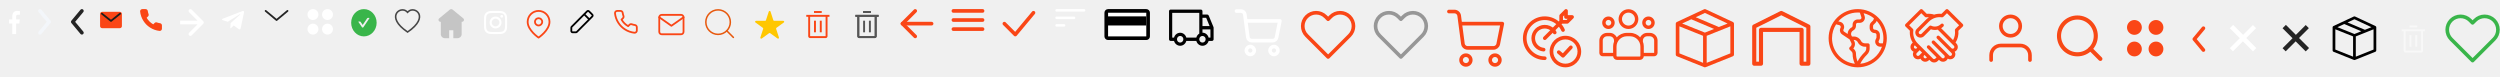
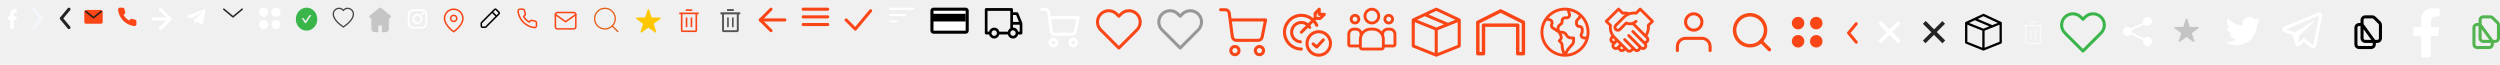
- <svg xmlns="http://www.w3.org/2000/svg" width="1374" height="42" viewBox="0 0 1374 42" fill="none">
+ <svg xmlns="http://www.w3.org/2000/svg" width="1631" height="42" viewBox="0 0 1631 42" fill="none">
  <path d="M8.86 18.725V12.93H10.619L10.881 10.661H8.86V9.216C8.86 8.561 9.024 8.113 9.869 8.113H10.941V6.09C10.42 6.028 9.896 5.998 9.371 6C7.816 6 6.748 7.055 6.748 8.992V10.657H5V12.926H6.752V18.725H8.86Z" fill="white" />
  <path d="M22 18L27 12L22 6" stroke="#F3F6FA" stroke-width="2" stroke-linecap="round" stroke-linejoin="round" />
  <path d="M45 18L40 12L45 6" stroke="#242424" stroke-width="2" stroke-linecap="round" stroke-linejoin="round" />
  <path fill-rule="evenodd" clip-rule="evenodd" d="M56.2 6.5H65.8C66.46 6.5 67 7.006 67 7.625V14.375C67 14.994 66.46 15.5 65.8 15.5H56.2C55.54 15.5 55 14.994 55 14.375V7.625C55 7.006 55.54 6.5 56.2 6.5Z" fill="#FA4616" />
  <path d="M66 7.5L61 11.5L56 7.5" stroke="#1D1D1B" stroke-linecap="round" stroke-linejoin="round" />
  <path fill-rule="evenodd" clip-rule="evenodd" d="M89 13.984V15.791C89.001 16.13 88.859 16.454 88.609 16.683C88.358 16.912 88.023 17.026 87.684 16.995C85.828 16.794 84.044 16.161 82.477 15.146C81.019 14.222 79.784 12.988 78.857 11.534C77.838 9.963 77.203 8.174 77.005 6.313C76.974 5.976 77.087 5.642 77.316 5.392C77.544 5.143 77.867 5 78.206 5H80.016C80.621 4.994 81.138 5.437 81.222 6.036C81.299 6.614 81.44 7.182 81.645 7.728C81.811 8.168 81.704 8.664 81.373 8.998L80.607 9.763C81.466 11.271 82.716 12.519 84.227 13.376L84.993 12.611C85.328 12.281 85.825 12.175 86.266 12.34C86.814 12.544 87.383 12.686 87.962 12.762C88.569 12.847 89.015 13.373 89 13.984Z" fill="#FA4616" />
  <path d="M111.707 13.071C112.098 12.681 112.098 12.047 111.707 11.657L105.343 5.293C104.953 4.902 104.319 4.902 103.929 5.293C103.538 5.683 103.538 6.317 103.929 6.707L109.586 12.364L103.929 18.021C103.538 18.411 103.538 19.044 103.929 19.435C104.319 19.826 104.953 19.826 105.343 19.435L111.707 13.071ZM99 13.364H111V11.364H99V13.364Z" fill="white" />
  <path d="M133.312 6.067L122.566 10.21C121.833 10.505 121.837 10.914 122.432 11.097L125.191 11.957L131.574 7.93C131.876 7.746 132.151 7.845 131.925 8.046L126.753 12.714H126.752L126.753 12.714L126.563 15.558C126.842 15.558 126.965 15.43 127.121 15.279L128.461 13.976L131.248 16.035C131.762 16.318 132.131 16.172 132.259 15.559L134.089 6.936C134.276 6.185 133.802 5.845 133.312 6.067Z" fill="white" />
  <path d="M158 6L152 11L146 6" stroke="#242424" stroke-linecap="round" stroke-linejoin="round" />
  <path d="M172 11C173.657 11 175 9.657 175 8C175 6.343 173.657 5 172 5C170.343 5 169 6.343 169 8C169 9.657 170.343 11 172 11Z" fill="white" />
  <path d="M180 11C181.657 11 183 9.657 183 8C183 6.343 181.657 5 180 5C178.343 5 177 6.343 177 8C177 9.657 178.343 11 180 11Z" fill="white" />
  <path d="M180 19C181.657 19 183 17.657 183 16C183 14.343 181.657 13 180 13C178.343 13 177 14.343 177 16C177 17.657 178.343 19 180 19Z" fill="white" />
  <path d="M172 19C173.657 19 175 17.657 175 16C175 14.343 173.657 13 172 13C170.343 13 169 14.343 169 16C169 17.657 170.343 19 172 19Z" fill="white" />
  <path d="M200 5C196.134 5 193 8.358 193 12.5C193 16.642 196.134 20 200 20C203.866 20 207 16.642 207 12.5C207 8.358 203.866 5 200 5ZM203.023 10.051L199.733 14.939C199.687 15.008 199.626 15.064 199.556 15.103C199.486 15.141 199.408 15.162 199.329 15.162C199.25 15.162 199.172 15.141 199.102 15.103C199.032 15.064 198.971 15.008 198.925 14.939L196.977 12.046C196.917 11.958 196.977 11.834 197.078 11.834H197.811C197.97 11.834 198.122 11.916 198.216 12.056L199.328 13.71L201.784 10.061C201.878 9.922 202.028 9.838 202.189 9.838H202.922C203.023 9.838 203.083 9.962 203.023 10.051Z" fill="#39B54A" />
  <path d="M224 7.405L223.373 6.76C221.9 5.246 219.2 5.768 218.225 7.671C217.767 8.567 217.664 9.859 218.5 11.508C219.305 13.096 220.979 14.999 224 17.071C227.02 14.999 228.694 13.096 229.5 11.508C230.336 9.858 230.233 8.567 229.775 7.671C228.8 5.768 226.1 5.245 224.627 6.759L224 7.405ZM224 18.125C210.584 9.26 219.869 2.34 223.846 6C223.898 6.048 223.95 6.098 224 6.15C224.049 6.098 224.101 6.049 224.154 6.001C228.13 2.338 237.416 9.259 224 18.125Z" fill="#464646" />
  <path d="M247.25 5.266C247.681 4.911 248.319 4.911 248.75 5.266L254.602 10.092C255.404 10.753 254.913 12.006 253.853 12.006H242.147C241.087 12.006 240.596 10.753 241.398 10.092L247.25 5.266Z" fill="#C5C5C5" />
  <path fill-rule="evenodd" clip-rule="evenodd" d="M244.565 10.099C243.301 10.099 242.275 11.075 242.275 12.279V18.82C242.275 20.024 243.301 21 244.565 21H246.855V16.64H249.145V21H251.435C252.699 21 253.725 20.024 253.725 18.82V12.279C253.725 11.075 252.699 10.099 251.435 10.099H244.565Z" fill="#C5C5C5" />
  <path d="M272.362 9.098C270.555 9.098 269.097 10.557 269.097 12.364C269.097 14.171 270.555 15.629 272.362 15.629C274.169 15.629 275.627 14.171 275.627 12.364C275.627 10.557 274.169 9.098 272.362 9.098ZM272.362 14.486C271.193 14.486 270.24 13.532 270.24 12.364C270.24 11.195 271.193 10.242 272.362 10.242C273.53 10.242 274.484 11.195 274.484 12.364C274.484 13.532 273.53 14.486 272.362 14.486ZM275.761 8.204C275.339 8.204 274.998 8.544 274.998 8.966C274.998 9.388 275.339 9.729 275.761 9.729C276.183 9.729 276.523 9.39 276.523 8.966C276.523 8.866 276.504 8.767 276.465 8.674C276.427 8.582 276.371 8.498 276.3 8.427C276.229 8.356 276.145 8.3 276.053 8.262C275.96 8.223 275.861 8.204 275.761 8.204ZM278.727 12.364C278.727 11.485 278.735 10.614 278.685 9.737C278.636 8.718 278.403 7.814 277.658 7.069C276.912 6.322 276.009 6.091 274.99 6.042C274.111 5.993 273.241 6 272.364 6C271.485 6 270.614 5.993 269.737 6.042C268.718 6.091 267.814 6.324 267.069 7.069C266.322 7.815 266.091 8.718 266.042 9.737C265.993 10.616 266 11.486 266 12.364C266 13.241 265.993 14.113 266.042 14.99C266.091 16.009 266.324 16.914 267.069 17.659C267.815 18.405 268.718 18.636 269.737 18.685C270.616 18.735 271.486 18.727 272.364 18.727C273.242 18.727 274.113 18.735 274.99 18.685C276.009 18.636 276.913 18.404 277.658 17.659C278.405 16.912 278.636 16.009 278.685 14.99C278.736 14.113 278.727 13.242 278.727 12.364ZM277.326 16.118C277.209 16.407 277.069 16.624 276.845 16.847C276.62 17.071 276.405 17.211 276.116 17.328C275.278 17.66 273.29 17.585 272.362 17.585C271.434 17.585 269.444 17.66 268.606 17.329C268.317 17.213 268.1 17.073 267.877 16.848C267.653 16.624 267.513 16.409 267.397 16.119C267.065 15.28 267.14 13.292 267.14 12.364C267.14 11.435 267.065 9.446 267.397 8.608C267.513 8.318 267.653 8.102 267.877 7.879C268.102 7.656 268.317 7.514 268.606 7.398C269.444 7.067 271.434 7.142 272.362 7.142C273.29 7.142 275.28 7.067 276.117 7.398C276.407 7.514 276.624 7.655 276.846 7.879C277.071 8.103 277.211 8.318 277.327 8.608C277.658 9.446 277.584 11.435 277.584 12.364C277.584 13.292 277.658 15.28 277.326 16.118Z" fill="white" />
  <path d="M302 12C302 16.667 296 20.667 296 20.667C296 20.667 290 16.667 290 12C290 10.409 290.632 8.883 291.757 7.757C292.883 6.632 294.409 6 296 6C297.591 6 299.117 6.632 300.243 7.757C301.368 8.883 302 10.409 302 12Z" stroke="#FA4616" stroke-linecap="round" stroke-linejoin="round" />
  <path d="M296 14C297.105 14 298 13.105 298 12C298 10.895 297.105 10 296 10C294.895 10 294 10.895 294 12C294 13.105 294.895 14 296 14Z" stroke="#FA4616" stroke-linecap="round" stroke-linejoin="round" />
  <path d="M321.07 7.832L323.898 10.665L321.07 7.832ZM321.07 7.832L322.691 6.207C322.824 6.075 323.003 6 323.191 6C323.378 6 323.558 6.075 323.691 6.207L325.519 8.039C325.652 8.172 325.726 8.352 325.726 8.54C325.726 8.728 325.652 8.908 325.519 9.041L323.898 10.665L321.07 7.832ZM321.07 7.832L314.207 14.707C314.075 14.84 314 15.02 314 15.208V17.04C314 17.228 314.074 17.408 314.207 17.541C314.34 17.674 314.519 17.748 314.707 17.748H316.535C316.723 17.748 316.903 17.674 317.035 17.541L323.898 10.665L321.07 7.832Z" stroke="black" stroke-linecap="round" stroke-linejoin="round" />
  <path fill-rule="evenodd" clip-rule="evenodd" d="M350 14.984V16.791C350.001 17.13 349.859 17.454 349.609 17.683C349.358 17.912 349.023 18.026 348.684 17.995C346.828 17.794 345.044 17.161 343.477 16.146C342.02 15.222 340.784 13.988 339.857 12.534C338.838 10.963 338.203 9.174 338.005 7.313C337.974 6.976 338.087 6.642 338.315 6.392C338.544 6.143 338.867 6 339.206 6H341.016C341.621 5.994 342.138 6.437 342.222 7.036C342.299 7.614 342.44 8.182 342.645 8.728C342.81 9.168 342.704 9.664 342.373 9.998L341.607 10.763C342.466 12.271 343.717 13.519 345.227 14.376L345.993 13.611C346.328 13.281 346.825 13.175 347.266 13.34C347.814 13.544 348.383 13.686 348.962 13.762C349.569 13.847 350.015 14.373 350 14.984Z" stroke="#FA4616" stroke-linecap="round" stroke-linejoin="round" />
  <path fill-rule="evenodd" clip-rule="evenodd" d="M363.666 8.167H374.333C375.066 8.167 375.666 8.767 375.666 9.5V17.5C375.666 18.233 375.066 18.833 374.333 18.833H363.666C362.933 18.833 362.333 18.233 362.333 17.5V9.5C362.333 8.767 362.933 8.167 363.666 8.167Z" stroke="#FA4616" stroke-linecap="round" stroke-linejoin="round" />
  <path d="M375.666 9.5L369 14.167L362.333 9.5" stroke="#FA4616" stroke-linecap="round" stroke-linejoin="round" />
  <path fill-rule="evenodd" clip-rule="evenodd" d="M387.5 12.158C387.5 8.205 390.705 5 394.658 5C398.611 5 401.816 8.205 401.816 12.158C401.816 16.111 398.611 19.316 394.658 19.316C390.705 19.316 387.5 16.111 387.5 12.158ZM394.658 5.842C391.17 5.842 388.342 8.67 388.342 12.158C388.342 15.646 391.17 18.474 394.658 18.474C398.146 18.474 400.974 15.646 400.974 12.158C400.974 8.67 398.146 5.842 394.658 5.842Z" fill="#E7590E" />
  <path fill-rule="evenodd" clip-rule="evenodd" d="M399.118 16.618C399.282 16.454 399.549 16.454 399.713 16.618L403.377 20.281C403.541 20.446 403.541 20.712 403.377 20.877C403.212 21.041 402.946 21.041 402.781 20.877L399.118 17.213C398.954 17.049 398.954 16.782 399.118 16.618Z" fill="#E7590E" />
  <path d="M422.522 6.345C422.671 5.885 423.323 5.885 423.473 6.345L425.018 11.101C425.085 11.307 425.277 11.446 425.493 11.446H430.493C430.978 11.446 431.179 12.066 430.787 12.351L426.742 15.29C426.567 15.417 426.494 15.643 426.56 15.849L428.106 20.604C428.255 21.065 427.728 21.448 427.336 21.163L423.291 18.224C423.116 18.097 422.879 18.097 422.703 18.224L418.658 21.163C418.266 21.448 417.739 21.065 417.889 20.604L419.434 15.849C419.501 15.643 419.427 15.417 419.252 15.29L415.207 12.351C414.815 12.066 415.017 11.446 415.501 11.446H420.501C420.718 11.446 420.91 11.307 420.977 11.101L422.522 6.345Z" fill="#FFC700" />
  <path d="M447.375 11.375H448.438V17.75H447.375V11.375Z" fill="#FA4616" />
  <path d="M450.562 11.375H451.625V17.75H450.562V11.375Z" fill="#FA4616" />
  <path d="M443.125 8.188V9.25H444.188V19.875C444.188 20.157 444.299 20.427 444.499 20.626C444.698 20.826 444.968 20.938 445.25 20.938H453.75C454.032 20.938 454.302 20.826 454.501 20.626C454.701 20.427 454.812 20.157 454.812 19.875V9.25H455.875V8.188H443.125ZM445.25 19.875V9.25H453.75V19.875H445.25Z" fill="#FA4616" />
  <path d="M447.375 6.062H451.625V7.125H447.375V6.062Z" fill="#FA4616" />
  <path d="M474.375 11.375H475.438V17.75H474.375V11.375Z" fill="#555555" />
  <path d="M477.562 11.375H478.625V17.75H477.562V11.375Z" fill="#555555" />
  <path d="M470.125 8.188V9.25H471.188V19.875C471.188 20.157 471.299 20.427 471.499 20.626C471.698 20.826 471.968 20.938 472.25 20.938H480.75C481.032 20.938 481.302 20.826 481.501 20.626C481.701 20.427 481.812 20.157 481.812 19.875V9.25H482.875V8.188H470.125ZM472.25 19.875V9.25H480.75V19.875H472.25Z" fill="#555555" />
  <path d="M474.375 6.062H478.625V7.125H474.375V6.062Z" fill="#555555" />
  <path d="M470.125 8.188V9.25H471.188V19.875C471.188 20.157 471.299 20.427 471.499 20.626C471.698 20.826 471.968 20.938 472.25 20.938H480.75C481.032 20.938 481.302 20.826 481.501 20.626C481.701 20.427 481.812 20.157 481.812 19.875V9.25H482.875V8.188H470.125ZM472.25 19.875V9.25H480.75V19.875H472.25Z" fill="#555555" />
  <path d="M474.375 6.062H478.625V7.125H474.375V6.062Z" fill="#555555" />
  <path d="M503 6L496 13L503 20" stroke="#FA4616" stroke-width="2" stroke-linecap="round" stroke-linejoin="round" />
  <path d="M496 13H512" stroke="#FA4616" stroke-width="2" stroke-linecap="round" stroke-linejoin="round" />
  <path d="M540.05 10H523.95C523.425 10 523 10.425 523 10.95V11.05C523 11.575 523.425 12 523.95 12H540.05C540.575 12 541 11.575 541 11.05V10.95C541 10.425 540.575 10 540.05 10Z" fill="#FA4616" />
  <path d="M540.05 15H523.95C523.425 15 523 15.425 523 15.95V16.05C523 16.575 523.425 17 523.95 17H540.05C540.575 17 541 16.575 541 16.05V15.95C541 15.425 540.575 15 540.05 15Z" fill="#FA4616" />
  <path d="M540.05 5H523.95C523.425 5 523 5.425 523 5.95V6.05C523 6.575 523.425 7 523.95 7H540.05C540.575 7 541 6.575 541 6.05V5.95C541 5.425 540.575 5 540.05 5Z" fill="#FA4616" />
  <path d="M552 12.994L558 18.988L568 7" stroke="#FA4616" stroke-width="2" stroke-linecap="round" stroke-linejoin="round" />
  <path d="M580 13.938C580 13.755 580.072 13.58 580.201 13.451C580.33 13.322 580.505 13.25 580.688 13.25H584.812C584.995 13.25 585.17 13.322 585.299 13.451C585.428 13.58 585.5 13.755 585.5 13.938C585.5 14.12 585.428 14.295 585.299 14.424C585.17 14.553 584.995 14.625 584.812 14.625H580.688C580.505 14.625 580.33 14.553 580.201 14.424C580.072 14.295 580 14.12 580 13.938ZM580 9.812C580 9.63 580.072 9.455 580.201 9.326C580.33 9.197 580.505 9.125 580.688 9.125H590.312C590.495 9.125 590.67 9.197 590.799 9.326C590.928 9.455 591 9.63 591 9.812C591 9.995 590.928 10.17 590.799 10.299C590.67 10.428 590.495 10.5 590.312 10.5H580.688C580.505 10.5 580.33 10.428 580.201 10.299C580.072 10.17 580 9.995 580 9.812ZM580 5.688C580 5.505 580.072 5.33 580.201 5.201C580.33 5.072 580.505 5 580.688 5H595.812C595.995 5 596.17 5.072 596.299 5.201C596.428 5.33 596.5 5.505 596.5 5.688C596.5 5.87 596.428 6.045 596.299 6.174C596.17 6.303 595.995 6.375 595.812 6.375H580.688C580.505 6.375 580.33 6.303 580.201 6.174C580.072 6.045 580 5.87 580 5.688Z" fill="white" />
  <path d="M630 6H609C608.448 6 608 6.448 608 7V20C608 20.552 608.448 21 609 21H630C630.552 21 631 20.552 631 20V7C631 6.448 630.552 6 630 6Z" fill="white" stroke="black" stroke-width="2" />
  <path d="M630 9H608V14H630V9Z" fill="black" />
  <path d="M666.93 14.881L664.305 8.537C664.238 8.373 664.126 8.233 663.983 8.135C663.84 8.037 663.672 7.984 663.5 7.984H660.875V6.172C660.875 5.931 660.783 5.701 660.619 5.531C660.455 5.361 660.232 5.265 660 5.265H643.375C643.143 5.265 642.92 5.361 642.756 5.531C642.592 5.701 642.5 5.931 642.5 6.172V21.578C642.5 21.818 642.592 22.049 642.756 22.219C642.92 22.389 643.143 22.484 643.375 22.484H645.247C645.449 23.252 645.889 23.93 646.499 24.413C647.11 24.897 647.857 25.159 648.625 25.159C649.393 25.159 650.14 24.897 650.751 24.413C651.361 23.93 651.801 23.252 652.002 22.484H657.498C657.699 23.252 658.139 23.93 658.749 24.413C659.36 24.897 660.107 25.159 660.875 25.159C661.643 25.159 662.39 24.897 663.001 24.413C663.611 23.93 664.051 23.252 664.253 22.484H666.125C666.357 22.484 666.58 22.389 666.744 22.219C666.908 22.049 667 21.818 667 21.578V15.234C667 15.113 666.976 14.992 666.93 14.881ZM660.875 9.797H662.923L664.795 14.328H660.875V9.797ZM648.625 23.39C648.279 23.39 647.941 23.284 647.653 23.085C647.365 22.886 647.141 22.603 647.008 22.271C646.876 21.94 646.841 21.576 646.909 21.224C646.976 20.873 647.143 20.55 647.388 20.296C647.632 20.043 647.944 19.87 648.284 19.8C648.623 19.73 648.975 19.766 649.295 19.903C649.614 20.041 649.888 20.273 650.08 20.571C650.272 20.869 650.375 21.219 650.375 21.578C650.375 22.059 650.191 22.52 649.862 22.86C649.534 23.199 649.089 23.39 648.625 23.39ZM657.498 20.672H652.002C651.801 19.904 651.361 19.226 650.751 18.742C650.14 18.259 649.393 17.997 648.625 17.997C647.857 17.997 647.11 18.259 646.499 18.742C645.889 19.226 645.449 19.904 645.247 20.672H644.25V7.078H659.125V18.46C658.727 18.7 658.378 19.018 658.098 19.398C657.819 19.777 657.615 20.21 657.498 20.672ZM660.875 23.39C660.529 23.39 660.19 23.284 659.903 23.085C659.615 22.886 659.391 22.603 659.258 22.271C659.126 21.94 659.091 21.576 659.159 21.224C659.226 20.873 659.393 20.55 659.638 20.296C659.882 20.043 660.194 19.87 660.534 19.8C660.873 19.73 661.225 19.766 661.545 19.903C661.865 20.041 662.138 20.273 662.33 20.571C662.522 20.869 662.625 21.219 662.625 21.578C662.625 22.059 662.441 22.52 662.112 22.86C661.784 23.199 661.339 23.39 660.875 23.39ZM665.25 20.672H664.253C664.059 19.895 663.623 19.208 663.011 18.716C662.4 18.224 661.649 17.956 660.875 17.953V16.14H665.25V20.672Z" fill="black" />
  <path fill-rule="evenodd" clip-rule="evenodd" d="M687.167 29.917C688.363 29.917 689.333 28.947 689.333 27.75C689.333 26.553 688.363 25.583 687.167 25.583C685.97 25.583 685 26.553 685 27.75C685 28.947 685.97 29.917 687.167 29.917Z" stroke="white" stroke-width="2" stroke-linecap="round" stroke-linejoin="round" />
  <path fill-rule="evenodd" clip-rule="evenodd" d="M700.167 29.917C701.363 29.917 702.333 28.947 702.333 27.75C702.333 26.553 701.363 25.583 700.167 25.583C698.97 25.583 698 26.553 698 27.75C698 28.947 698.97 29.917 700.167 29.917Z" stroke="white" stroke-width="2" stroke-linecap="round" stroke-linejoin="round" />
  <path d="M684.643 11.5H703.417L701.597 20.589C701.392 21.619 700.48 22.353 699.43 22.333H687.979C686.885 22.343 685.955 21.534 685.813 20.448L684.166 7.968C684.025 6.891 683.107 6.085 682.021 6.083H679.583" stroke="white" stroke-width="2" stroke-linecap="round" stroke-linejoin="round" />
  <path fill-rule="evenodd" clip-rule="evenodd" d="M741.722 9.149C740.346 7.773 738.481 7 736.535 7C734.59 7 732.724 7.773 731.348 9.149L729.935 10.562L728.522 9.149C725.657 6.285 721.013 6.285 718.148 9.149C715.284 12.014 715.284 16.658 718.148 19.522L719.562 20.936L729.935 31.309L740.308 20.936L741.722 19.522C743.098 18.147 743.871 16.281 743.871 14.336C743.871 12.39 743.098 10.524 741.722 9.149Z" stroke="#FA4616" stroke-width="2" stroke-linecap="round" stroke-linejoin="round" />
  <path fill-rule="evenodd" clip-rule="evenodd" d="M781.722 9.149C780.346 7.773 778.481 7 776.535 7C774.59 7 772.724 7.773 771.348 9.149L769.935 10.562L768.522 9.149C765.657 6.285 761.013 6.285 758.148 9.149C755.284 12.014 755.284 16.658 758.148 19.522L759.562 20.936L769.935 31.309L780.308 20.936L781.722 19.522C783.098 18.147 783.871 16.281 783.871 14.336C783.871 12.39 783.098 10.524 781.722 9.149Z" stroke="#979797" stroke-width="2" stroke-linecap="round" stroke-linejoin="round" />
  <path fill-rule="evenodd" clip-rule="evenodd" d="M805.667 35.667C807.139 35.667 808.333 34.473 808.333 33C808.333 31.527 807.139 30.334 805.667 30.334C804.194 30.334 803 31.527 803 33C803 34.473 804.194 35.667 805.667 35.667Z" stroke="#FA4616" stroke-width="2" stroke-linecap="round" stroke-linejoin="round" />
  <path fill-rule="evenodd" clip-rule="evenodd" d="M821.667 35.667C823.139 35.667 824.333 34.473 824.333 33C824.333 31.527 823.139 30.334 821.667 30.334C820.194 30.334 819 31.527 819 33C819 34.473 820.194 35.667 821.667 35.667Z" stroke="#FA4616" stroke-width="2" stroke-linecap="round" stroke-linejoin="round" />
  <path d="M802.56 13H825.667L823.427 24.187C823.175 25.454 822.052 26.358 820.76 26.334H806.667C805.319 26.345 804.175 25.349 804 24.014L801.973 8.653C801.8 7.328 800.671 6.336 799.333 6.333H796.333" stroke="#FA4616" stroke-width="2" stroke-linecap="round" stroke-linejoin="round" />
  <path d="M849.025 33C842.384 33 837 27.616 837 21C837 14.384 842.384 9 849 9C852.205 9 855.219 10.249 857.484 12.516C858.512 13.544 859.343 14.748 859.953 16.097C860.181 16.6 859.957 17.193 859.455 17.421C858.949 17.646 858.359 17.425 858.131 16.922C857.62 15.793 856.925 14.786 856.069 13.93C854.181 12.04 851.671 11 849 11C843.485 11 839 15.485 839 21C839 26.515 843.485 31 849 31C849.552 31 850.013 31.448 850.013 32C850.013 32.552 849.577 33 849.025 33Z" fill="#FA4616" />
  <path d="M848.386 28.293C848.354 28.293 848.323 28.292 848.29 28.289C844.511 27.932 841.66 24.797 841.66 20.998C841.66 16.956 844.949 13.666 848.992 13.666C850.943 13.666 852.786 14.425 854.179 15.805C854.638 16.264 855.034 16.788 855.36 17.368C855.632 17.848 855.462 18.458 854.98 18.729C854.5 18.998 853.888 18.83 853.619 18.349C853.382 17.929 853.095 17.549 852.77 17.222C851.756 16.221 850.414 15.666 848.992 15.666C846.052 15.666 843.66 18.058 843.66 20.998C843.66 23.76 845.732 26.038 848.479 26.298C849.028 26.35 849.432 26.838 849.38 27.388C849.331 27.905 848.896 28.293 848.386 28.293Z" fill="#FA4616" />
  <path d="M849.015 22C848.759 22 848.503 21.902 848.309 21.706C847.918 21.316 847.918 20.682 848.309 20.292L856.975 11.625C857.366 11.234 857.999 11.234 858.39 11.625C858.781 12.016 858.781 12.649 858.39 13.04L849.723 21.706C849.527 21.902 849.271 22 849.015 22Z" fill="#FA4616" />
  <path d="M861.349 13H858.016C857.464 13 857.016 12.552 857.016 12V8.666C857.016 8.401 857.121 8.146 857.309 7.96L859.976 5.293C860.262 5.008 860.693 4.921 861.065 5.076C861.438 5.23 861.682 5.596 861.682 6V8.333H864.016C864.42 8.333 864.785 8.577 864.94 8.95C865.094 9.324 865.009 9.754 864.722 10.04L862.056 12.707C861.869 12.895 861.614 13 861.349 13ZM859.016 11H860.934L861.601 10.333H860.682C860.13 10.333 859.682 9.885 859.682 9.333V8.414L859.016 9.081V11Z" fill="#FA4616" />
  <path d="M860.35 37C855.572 37 851.684 33.112 851.684 28.333C851.684 23.554 855.572 19.666 860.35 19.666C865.129 19.666 869.017 23.554 869.017 28.333C869.017 33.112 865.129 37 860.35 37ZM860.35 21.666C856.674 21.666 853.684 24.657 853.684 28.333C853.684 32.009 856.674 35 860.35 35C864.026 35 867.017 32.009 867.017 28.333C867.017 24.657 864.026 21.666 860.35 21.666Z" fill="#FA4616" />
  <path d="M859.017 31.666C858.786 31.666 858.554 31.587 858.366 31.425L856.033 29.425C855.614 29.065 855.565 28.434 855.925 28.015C856.285 27.595 856.914 27.545 857.335 27.907L858.939 29.281L862.617 25.32C862.993 24.914 863.625 24.892 864.03 25.267C864.435 25.642 864.458 26.276 864.083 26.68L859.75 31.346C859.553 31.558 859.285 31.666 859.017 31.666Z" fill="#FA4616" />
  <path d="M895 15.938C897.998 15.938 900.438 13.498 900.438 10.5C900.438 7.502 897.998 5.062 895 5.062C892.002 5.062 889.562 7.502 889.562 10.5C889.562 13.498 892.002 15.938 895 15.938ZM895 6.938C896.964 6.938 898.562 8.536 898.562 10.5C898.562 12.464 896.964 14.062 895 14.062C893.036 14.062 891.438 12.464 891.438 10.5C891.438 8.536 893.036 6.938 895 6.938Z" fill="#FA4616" />
  <path d="M906 15.938C907.895 15.938 909.438 14.395 909.438 12.5C909.438 10.605 907.895 9.062 906 9.062C904.105 9.062 902.562 10.605 902.562 12.5C902.562 14.395 904.105 15.938 906 15.938ZM906 10.938C906.862 10.938 907.562 11.638 907.562 12.5C907.562 13.362 906.862 14.062 906 14.062C905.138 14.062 904.438 13.362 904.438 12.5C904.438 11.638 905.138 10.938 906 10.938Z" fill="#FA4616" />
  <path d="M906.756 18.062H905.306C903.598 18.062 902.123 19.072 901.45 20.522C900.067 19.011 898.079 18.062 895.874 18.062H894.126C891.921 18.062 889.933 19.011 888.55 20.522C887.877 19.072 886.402 18.062 884.694 18.062H883.244C880.904 18.062 879 19.955 879 22.281V29.106C879 30.116 879.825 30.938 880.838 30.938H886.571C886.667 32.056 887.608 32.938 888.751 32.938H901.249C902.392 32.938 903.333 32.056 903.429 30.938H909.096C910.146 30.938 911 30.087 911 29.041V22.281C911 19.955 909.096 18.062 906.756 18.062ZM880.875 22.281C880.875 20.989 881.938 19.938 883.244 19.938H884.694C886 19.938 887.062 20.989 887.062 22.281V22.923C886.432 24.564 886.562 25.548 886.562 29.062H880.875V22.281ZM901.562 30.749C901.562 30.922 901.422 31.062 901.249 31.062H888.751C888.578 31.062 888.438 30.922 888.438 30.749V25.626C888.438 22.489 890.989 19.938 894.126 19.938H895.874C899.01 19.938 901.562 22.489 901.562 25.626V30.749ZM909.125 29.041C909.125 29.074 909.475 29.062 903.438 29.062C903.438 25.522 903.567 24.561 902.938 22.923V22.281C902.938 20.989 904 19.938 905.306 19.938H906.756C908.062 19.938 909.125 20.989 909.125 22.281V29.041Z" fill="#FA4616" />
  <path d="M884 15.938C885.895 15.938 887.438 14.395 887.438 12.5C887.438 10.605 885.895 9.062 884 9.062C882.105 9.062 880.562 10.605 880.562 12.5C880.562 14.395 882.105 15.938 884 15.938ZM884 10.938C884.862 10.938 885.562 11.638 885.562 12.5C885.562 13.362 884.862 14.062 884 14.062C883.138 14.062 882.438 13.362 882.438 12.5C882.438 11.638 883.138 10.938 884 10.938Z" fill="#FA4616" />
  <path d="M952.994 12.892C952.956 12.548 952.743 12.243 952.423 12.094L937.423 5.094C937.155 4.969 936.845 4.969 936.577 5.094L921.577 12.094C921.257 12.243 921.044 12.547 921.006 12.892C921.005 12.899 921 12.995 921 13V30C921 30.409 921.249 30.777 921.629 30.928L936.629 36.928C936.748 36.976 936.874 37 937 37C937.126 37 937.252 36.976 937.371 36.928L952.371 30.928C952.751 30.777 953 30.409 953 30V13C953 12.995 952.995 12.899 952.994 12.892ZM937 7.103L949.484 12.929L944.677 14.852L931.958 9.456L937 7.103ZM929.519 10.595L942.041 15.907L937 17.923L924.516 12.929L929.519 10.595ZM923 14.477L936 19.677V34.523L923 29.323V14.477ZM938 34.523V19.677L951 14.477V29.323L938 34.523Z" fill="#FA4616" />
  <path d="M994.377 13.556L979.504 6.119C979.187 5.96 978.813 5.96 978.496 6.119L963.623 13.556C963.241 13.747 963 14.137 963 14.563V35.014C963 35.636 963.504 36.141 964.127 36.141H967.845C968.467 36.141 968.972 35.636 968.972 35.014V17.549H989.028V35.014C989.028 35.636 989.533 36.141 990.155 36.141H993.873C994.496 36.141 995 35.636 995 35.014V14.563C995 14.137 994.759 13.747 994.377 13.556ZM992.747 33.887H991.282V16.423C991.282 15.8 990.777 15.296 990.155 15.296H967.845C967.223 15.296 966.718 15.8 966.718 16.423V33.887H965.253V15.26L979 8.387L992.747 15.26V33.887Z" fill="#FA4616" />
  <path d="M1005 21C1005 29.809 1012.19 36.999 1021 37C1029.81 37 1037 29.809 1037 21C1037 12.19 1029.81 5 1021 5C1012.2 5 1005 12.182 1005 21ZM1006.88 21C1006.88 18.196 1007.7 15.58 1009.11 13.381L1010.89 13.814C1011.2 13.892 1011.46 14.107 1011.59 14.402C1011.72 14.697 1011.7 15.03 1011.54 15.314C1010.87 16.549 1011.27 18.142 1012.47 18.941L1016.52 21.642L1017.45 23.504C1017.77 24.139 1017.65 24.902 1017.15 25.403L1016.59 25.962C1016.22 26.328 1016.22 26.922 1016.59 27.288L1017.71 28.406C1018.02 28.717 1018.19 29.13 1018.19 29.57C1018.19 31.474 1018.62 33.363 1019.44 35.038C1012.38 34.26 1006.88 28.262 1006.88 21ZM1019.13 22.666L1018.77 21.938H1018.9C1019.84 21.938 1020.68 22.457 1021.1 23.294C1021.84 24.77 1023.32 25.688 1024.97 25.688H1025.69V26.625C1025.69 27.383 1025.39 28.094 1024.85 28.626C1023.12 30.335 1021.83 32.042 1020.93 33.801C1020.37 32.494 1020.06 31.012 1020.06 29.57C1020.06 28.629 1019.7 27.746 1019.03 27.081L1018.57 26.623C1019.56 25.55 1019.79 23.979 1019.13 22.666ZM1022.41 35.055C1023.21 33.337 1024.45 31.659 1026.17 29.961C1027.07 29.073 1027.56 27.888 1027.56 26.625V24.75C1027.56 24.232 1027.14 23.812 1026.62 23.812H1024.97C1024.04 23.812 1023.19 23.293 1022.78 22.456C1022.04 20.98 1020.55 20.062 1018.9 20.062H1017.83L1017.54 19.492C1017.04 18.482 1017.5 17.253 1018.59 16.694C1019.48 16.234 1020.06 15.229 1020.06 14.132V13.5C1020.06 12.983 1020.48 12.562 1021 12.562H1022.13C1024.06 12.562 1025.41 10.661 1024.8 8.849L1024.26 7.256C1026.37 7.756 1028.29 8.726 1029.91 10.05L1029.63 10.909C1029.58 11.046 1029.5 11.173 1029.4 11.275L1028.39 12.288C1027.86 12.819 1027.56 13.525 1027.56 14.277V15.375C1027.56 16.926 1028.82 18.188 1030.38 18.188C1030.89 18.188 1031.31 18.608 1031.31 19.125V20.557C1031.31 20.702 1031.28 20.847 1031.21 20.977L1030.89 21.617C1030.45 22.495 1030.5 23.518 1031.02 24.354C1031.53 25.189 1032.43 25.687 1033.41 25.687H1034.32C1032.54 30.753 1027.94 34.504 1022.41 35.055ZM1035.12 21C1035.12 21.963 1035.03 22.903 1034.84 23.812H1033.41C1032.94 23.812 1032.69 23.502 1032.61 23.368C1032.53 23.234 1032.36 22.878 1032.57 22.456L1032.89 21.815C1033.08 21.427 1033.19 20.992 1033.19 20.557V19.125C1033.19 17.574 1031.93 16.312 1030.38 16.312C1029.86 16.312 1029.44 15.892 1029.44 15.375V14.277C1029.44 14.026 1029.53 13.791 1029.71 13.614L1030.72 12.601C1031.03 12.294 1031.27 11.914 1031.4 11.502L1031.42 11.469C1033.72 13.983 1035.12 17.33 1035.12 21ZM1021 6.875C1021.4 6.875 1021.79 6.892 1022.18 6.924L1023.02 9.448C1023.23 10.057 1022.77 10.688 1022.13 10.688H1021C1019.45 10.688 1018.19 11.949 1018.19 13.5V14.132C1018.19 14.527 1018 14.885 1017.73 15.025C1016.27 15.776 1015.44 17.209 1015.46 18.68L1013.51 17.381C1013.12 17.117 1012.97 16.606 1013.19 16.217C1013.63 15.419 1013.67 14.484 1013.3 13.652C1012.94 12.819 1012.23 12.215 1011.34 11.994L1010.33 11.749C1012.93 8.765 1016.75 6.875 1021 6.875Z" fill="#FA4616" />
  <path d="M1079 13.896C1079 13.645 1078.9 13.404 1078.72 13.227L1070.71 5.272C1070.34 4.908 1069.75 4.909 1069.38 5.275L1067.05 7.604C1065.69 7.476 1064.3 7.619 1063 8.023C1061.7 7.618 1060.31 7.475 1058.95 7.604L1056.62 5.275C1056.25 4.91 1055.66 4.908 1055.29 5.272L1047.28 13.227C1047.1 13.404 1047 13.645 1047 13.896C1047 14.147 1047.1 14.387 1047.28 14.563L1049.67 16.892C1049.53 18.292 1049.69 19.721 1050.12 21.054C1050.39 21.896 1050.77 22.687 1051.24 23.42L1050.82 23.836C1049.72 24.933 1049.72 26.717 1050.82 27.814C1051.08 28.073 1051.38 28.269 1051.69 28.406C1051.08 29.48 1051.23 30.875 1052.15 31.791C1053.07 32.712 1054.46 32.858 1055.53 32.245C1055.67 32.566 1055.87 32.862 1056.12 33.117C1057.22 34.214 1059.01 34.213 1060.1 33.117L1060.35 32.87L1060.92 33.442C1060.95 33.474 1060.99 33.503 1061.02 33.529C1061.55 34.054 1062.25 34.344 1063 34.344C1063.75 34.344 1064.45 34.053 1064.98 33.526C1065.51 33.018 1065.32 33.2 1065.65 32.87C1065.98 33.196 1066.63 33.941 1067.89 33.941C1068.64 33.941 1069.35 33.648 1069.88 33.117C1070.13 32.862 1070.33 32.566 1070.47 32.244C1071.55 32.859 1072.94 32.704 1073.85 31.791C1074.77 30.875 1074.92 29.48 1074.31 28.406C1074.62 28.269 1074.92 28.073 1075.18 27.814C1076.28 26.715 1076.28 24.935 1075.18 23.836L1074.76 23.418C1075.99 21.493 1076.55 19.177 1076.33 16.892L1078.72 14.563C1078.9 14.387 1079 14.147 1079 13.896ZM1052.15 26.488C1051.78 26.122 1051.78 25.527 1052.15 25.162L1052.4 24.911C1052.48 24.995 1052.56 25.079 1052.64 25.162L1053.72 26.241L1053.47 26.488C1053.11 26.853 1052.51 26.853 1052.15 26.488ZM1054.8 30.465C1054.43 30.832 1053.84 30.832 1053.47 30.465C1053.11 30.099 1053.11 29.506 1053.47 29.14L1055.05 27.567L1056.37 28.892L1054.8 30.465ZM1058.78 31.791C1058.41 32.157 1057.82 32.157 1057.45 31.791C1057.27 31.614 1057.18 31.379 1057.18 31.128C1057.18 30.878 1057.27 30.642 1057.45 30.465C1057.45 30.465 1057.45 30.465 1057.45 30.465L1057.7 30.218L1059.02 31.544L1058.78 31.791ZM1073.85 26.488C1073.49 26.854 1072.89 26.854 1072.53 26.488C1072.53 26.488 1072.53 26.488 1072.53 26.488L1065.9 19.859C1065.53 19.493 1064.94 19.493 1064.57 19.859C1064.21 20.225 1064.21 20.818 1064.57 21.184L1072.53 29.14C1072.89 29.505 1072.89 30.1 1072.53 30.465C1072.16 30.831 1071.57 30.831 1071.2 30.465C1070.76 30.027 1063.72 22.979 1063.25 22.51C1062.88 22.144 1062.29 22.144 1061.92 22.51C1061.55 22.877 1061.55 23.47 1061.92 23.836L1068.55 30.466C1068.92 30.832 1068.92 31.425 1068.55 31.791C1068.18 32.157 1067.59 32.157 1067.22 31.791L1060.6 25.162C1060.23 24.796 1059.64 24.796 1059.27 25.162C1058.9 25.528 1058.9 26.122 1059.27 26.488L1064.33 31.544C1064.02 31.849 1064.16 31.714 1063.67 32.184C1063.67 32.187 1063.67 32.191 1063.66 32.194C1063.49 32.371 1063.25 32.469 1063 32.469C1062.75 32.469 1062.51 32.371 1062.34 32.194C1062.33 32.191 1062.33 32.187 1062.33 32.184C1061.77 31.643 1054.56 24.434 1053.97 23.836C1052.07 21.942 1051.2 19.332 1051.58 16.676C1051.62 16.38 1051.52 16.082 1051.31 15.873L1049.27 13.887L1055.95 7.261L1057.94 9.252C1058.15 9.46 1058.45 9.558 1058.74 9.517C1059.2 9.451 1059.66 9.425 1060.13 9.436C1059.65 9.774 1059.2 10.155 1058.78 10.578C1057.62 11.735 1054.49 14.866 1053.47 15.881C1052.37 16.98 1052.37 18.759 1053.47 19.859C1054.02 20.407 1054.74 20.681 1055.46 20.681C1056.18 20.681 1056.9 20.407 1057.45 19.859L1061.21 16.098C1062.44 16.535 1063.75 16.587 1064.98 16.286L1073.85 25.162C1074.22 25.529 1074.22 26.122 1073.85 26.488ZM1074.69 15.873C1074.48 16.082 1074.38 16.38 1074.42 16.676C1074.68 18.532 1074.31 20.439 1073.4 22.053L1066.85 15.506C1067.28 15.241 1067.69 14.924 1068.06 14.555C1068.42 14.189 1068.42 13.596 1068.06 13.23C1067.69 12.863 1067.1 12.863 1066.73 13.23C1065.33 14.632 1063.18 15.001 1061.39 14.146C1061.04 13.975 1060.61 14.048 1060.33 14.329L1056.12 18.533C1055.76 18.898 1055.16 18.899 1054.8 18.533C1054.62 18.356 1054.52 18.12 1054.52 17.87C1054.52 17.62 1054.62 17.384 1054.8 17.207C1055.89 16.111 1059.02 12.989 1060.1 11.904C1060.1 11.904 1060.1 11.904 1060.1 11.904C1061.98 10.022 1064.59 9.137 1067.26 9.517C1067.55 9.558 1067.85 9.46 1068.06 9.252L1070.05 7.261L1076.73 13.887L1074.69 15.873Z" fill="#FA4616" />
  <path d="M1115.67 33V30.333C1115.67 27.388 1113.28 25 1110.33 25H1099.67C1096.72 25 1094.33 27.388 1094.33 30.333V33" stroke="#FA4616" stroke-width="2" stroke-linecap="round" stroke-linejoin="round" />
  <path fill-rule="evenodd" clip-rule="evenodd" d="M1105 19.667C1107.95 19.667 1110.33 17.279 1110.33 14.333C1110.33 11.388 1107.95 9 1105 9C1102.05 9 1099.67 11.388 1099.67 14.333C1099.67 17.279 1102.05 19.667 1105 19.667Z" stroke="#FA4616" stroke-width="2" stroke-linecap="round" stroke-linejoin="round" />
  <path d="M1211 27.5L1206 21.5L1211 15.5" stroke="#FA4616" stroke-width="2" stroke-linecap="round" stroke-linejoin="round" />
  <path d="M1173.07 11C1170.82 11 1169 12.824 1169 15.074C1169 17.324 1170.82 19.148 1173.07 19.148C1175.32 19.148 1177.15 17.324 1177.15 15.074C1177.15 12.824 1175.32 11 1173.07 11Z" fill="#FA4616" />
  <path d="M1173.07 22.852C1170.82 22.852 1169 24.676 1169 26.926C1169 29.176 1170.82 31 1173.07 31C1175.32 31 1177.15 29.176 1177.15 26.926C1177.15 24.676 1175.32 22.852 1173.07 22.852Z" fill="#FA4616" />
  <path d="M1184.93 22.852C1182.68 22.852 1180.85 24.676 1180.85 26.926C1180.85 29.176 1182.68 31 1184.93 31C1187.18 31 1189 29.176 1189 26.926C1189 24.676 1187.18 22.852 1184.93 22.852Z" fill="#FA4616" />
  <path d="M1184.93 11C1182.68 11 1180.85 12.824 1180.85 15.074C1180.85 17.324 1182.68 19.148 1184.93 19.148C1187.18 19.148 1189 17.324 1189 15.074C1189 12.824 1187.18 11 1184.93 11Z" fill="#FA4616" />
  <path d="M1238.22 13.759L1239.94 15.483L1234.54 20.885L1240.05 26.401L1238.22 28.24L1232.7 22.724L1227.21 28.211L1225.49 26.488L1230.98 21L1225.49 15.512L1227.33 13.673L1232.81 19.161L1238.22 13.759Z" fill="white" />
  <path d="M1267.22 13.759L1268.94 15.483L1263.54 20.885L1269.05 26.401L1267.22 28.24L1261.7 22.724L1256.21 28.211L1254.49 26.488L1259.98 21L1254.49 15.512L1256.33 13.673L1261.81 19.161L1267.22 13.759Z" fill="#242424" />
  <path fill-rule="evenodd" clip-rule="evenodd" d="M1131 19.737C1131 13.807 1135.81 9 1141.74 9C1147.67 9 1152.47 13.807 1152.47 19.737C1152.47 25.667 1147.67 30.474 1141.74 30.474C1135.81 30.474 1131 25.667 1131 19.737ZM1141.74 10.263C1136.5 10.263 1132.26 14.505 1132.26 19.737C1132.26 24.969 1136.5 29.21 1141.74 29.21C1146.97 29.21 1151.21 24.969 1151.21 19.737C1151.21 14.505 1146.97 10.263 1141.74 10.263Z" fill="#E7590E" />
  <path fill-rule="evenodd" clip-rule="evenodd" d="M1148.43 26.427C1148.67 26.18 1149.07 26.18 1149.32 26.427L1154.81 31.922C1155.06 32.169 1155.06 32.568 1154.81 32.815C1154.57 33.062 1154.17 33.062 1153.92 32.815L1148.43 27.32C1148.18 27.074 1148.18 26.674 1148.43 26.427Z" fill="#E7590E" />
  <path fill-rule="evenodd" clip-rule="evenodd" d="M1131 19.737C1131 13.807 1135.81 9 1141.74 9C1147.67 9 1152.47 13.807 1152.47 19.737C1152.47 25.667 1147.67 30.474 1141.74 30.474C1135.81 30.474 1131 25.667 1131 19.737ZM1141.74 10.263C1136.5 10.263 1132.26 14.505 1132.26 19.737C1132.26 24.969 1136.5 29.21 1141.74 29.21C1146.97 29.21 1151.21 24.969 1151.21 19.737C1151.21 14.505 1146.97 10.263 1141.74 10.263Z" stroke="#FA4616" stroke-linecap="round" stroke-linejoin="round" />
  <path fill-rule="evenodd" clip-rule="evenodd" d="M1148.43 26.427C1148.67 26.18 1149.07 26.18 1149.32 26.427L1154.81 31.922C1155.06 32.169 1155.06 32.568 1154.81 32.815C1154.57 33.062 1154.17 33.062 1153.92 32.815L1148.43 27.32C1148.18 27.074 1148.18 26.674 1148.43 26.427Z" stroke="#FA4616" stroke-linecap="round" stroke-linejoin="round" />
  <path d="M1306 14.919C1305.97 14.661 1305.81 14.432 1305.57 14.32L1294.32 9.07C1294.12 8.977 1293.88 8.977 1293.68 9.07L1282.43 14.32C1282.19 14.432 1282.03 14.661 1282 14.919C1282 14.924 1282 14.996 1282 15V27.75C1282 28.057 1282.19 28.332 1282.47 28.446L1293.72 32.946C1293.81 32.982 1293.91 33 1294 33C1294.09 33 1294.19 32.982 1294.28 32.946L1305.53 28.446C1305.81 28.332 1306 28.057 1306 27.75V15C1306 14.996 1306 14.924 1306 14.919ZM1294 10.578L1303.36 14.947L1299.76 16.389L1290.22 12.342L1294 10.578ZM1288.39 13.196L1297.78 17.18L1294 18.692L1284.64 14.947L1288.39 13.196ZM1283.5 16.108L1293.25 20.008V31.142L1283.5 27.242V16.108ZM1294.75 31.142V20.008L1304.5 16.108V27.242L1294.75 31.142Z" fill="black" />
  <path d="M1324.25 19.312H1325.31V25.688H1324.25V19.312Z" fill="#F8F8F8" />
  <path d="M1327.44 19.312H1328.5V25.688H1327.44V19.312Z" fill="#F8F8F8" />
  <path d="M1320 16.125V17.188H1321.06V27.812C1321.06 28.094 1321.17 28.364 1321.37 28.564C1321.57 28.763 1321.84 28.875 1322.12 28.875H1330.62C1330.91 28.875 1331.18 28.763 1331.38 28.564C1331.58 28.364 1331.69 28.094 1331.69 27.812V17.188H1332.75V16.125H1320ZM1322.12 27.812V17.188H1330.62V27.812H1322.12Z" fill="#F8F8F8" />
  <path d="M1324.25 14H1328.5V15.062H1324.25V14Z" fill="#F8F8F8" />
  <path fill-rule="evenodd" clip-rule="evenodd" d="M1370.72 11.149C1369.35 9.773 1367.48 9 1365.53 9C1363.59 9 1361.72 9.773 1360.35 11.149L1358.93 12.562L1357.52 11.149C1354.66 8.285 1350.01 8.285 1347.15 11.149C1344.28 14.014 1344.28 18.658 1347.15 21.522L1348.56 22.936L1358.93 33.309L1369.31 22.936L1370.72 21.522C1372.1 20.147 1372.87 18.281 1372.87 16.336C1372.87 14.39 1372.1 12.524 1370.72 11.149Z" stroke="#39B54A" stroke-width="2" stroke-linecap="round" stroke-linejoin="round" />
+   <path d="M1398.06 13.969C1398.06 13.273 1398.31 12.598 1398.75 12.064C1399.2 11.53 1399.82 11.169 1400.51 11.047C1401.19 10.924 1401.9 11.046 1402.5 11.391C1403.11 11.737 1403.57 12.284 1403.82 12.938C1404.06 13.591 1404.06 14.308 1403.83 14.964C1403.59 15.621 1403.14 16.174 1402.54 16.527C1401.94 16.881 1401.23 17.012 1400.54 16.897C1399.86 16.783 1399.23 16.431 1398.78 15.902L1390.8 19.607C1390.98 20.189 1390.98 20.812 1390.8 21.393L1398.78 25.098C1399.26 24.541 1399.93 24.181 1400.66 24.089C1401.39 23.996 1402.13 24.178 1402.73 24.599C1403.33 25.02 1403.76 25.65 1403.92 26.367C1404.09 27.084 1403.98 27.836 1403.62 28.479C1403.27 29.121 1402.68 29.608 1401.99 29.845C1401.29 30.081 1400.53 30.051 1399.85 29.76C1399.18 29.468 1398.64 28.937 1398.33 28.268C1398.02 27.599 1397.98 26.84 1398.2 26.139L1390.22 22.434C1389.83 22.894 1389.3 23.222 1388.71 23.374C1388.13 23.526 1387.51 23.495 1386.94 23.284C1386.37 23.074 1385.88 22.694 1385.53 22.197C1385.19 21.699 1385 21.107 1385 20.5C1385 19.894 1385.19 19.302 1385.53 18.804C1385.88 18.306 1386.37 17.927 1386.94 17.716C1387.51 17.506 1388.13 17.474 1388.71 17.627C1389.3 17.779 1389.83 18.107 1390.22 18.567L1398.2 14.862C1398.11 14.573 1398.06 14.272 1398.06 13.969Z" fill="white" />
+   <path d="M1426.02 12.463C1426.17 12.003 1426.83 12.003 1426.98 12.463L1428.52 17.219C1428.59 17.425 1428.78 17.564 1429 17.564H1434C1434.48 17.564 1434.68 18.184 1434.29 18.469L1430.24 21.408C1430.07 21.535 1430 21.761 1430.06 21.967L1431.61 26.722C1431.76 27.183 1431.23 27.566 1430.84 27.281L1426.79 24.342C1426.62 24.215 1426.38 24.215 1426.21 24.342L1422.16 27.281C1421.77 27.566 1421.24 27.183 1421.39 26.722L1422.94 21.967C1423 21.761 1422.93 21.535 1422.76 21.408L1418.71 18.469C1418.32 18.184 1418.52 17.564 1419 17.564H1424C1424.22 17.564 1424.41 17.425 1424.48 17.219L1426.02 12.463Z" fill="#C4C4C4" />
+   <path d="M1590.51 23.39L1591.4 17.599H1585.84V13.841C1585.84 12.257 1586.62 10.712 1589.11 10.712H1591.63V5.782C1591.63 5.782 1589.34 5.391 1587.15 5.391C1582.57 5.391 1579.58 8.165 1579.58 13.186V17.6H1574.49V23.391H1579.58V37.391H1585.84V23.391L1590.51 23.39Z" fill="white" />
+   <path d="M1474.71 13.19C1473.87 13.559 1472.97 13.809 1472.03 13.922C1473 13.34 1473.73 12.424 1474.08 11.345C1473.16 11.887 1472.16 12.27 1471.12 12.475C1470.42 11.725 1469.49 11.229 1468.48 11.062C1467.46 10.895 1466.43 11.067 1465.52 11.552C1464.62 12.036 1463.9 12.806 1463.47 13.741C1463.05 14.677 1462.95 15.725 1463.18 16.724C1461.33 16.631 1459.52 16.15 1457.86 15.311C1456.21 14.473 1454.75 13.296 1453.58 11.857C1453.18 12.546 1452.95 13.347 1452.95 14.198C1452.95 14.966 1453.14 15.721 1453.5 16.397C1453.86 17.074 1454.39 17.651 1455.02 18.076C1454.28 18.053 1453.56 17.853 1452.91 17.494V17.553C1452.91 18.629 1453.29 19.672 1453.97 20.505C1454.65 21.337 1455.6 21.908 1456.65 22.122C1455.96 22.307 1455.24 22.335 1454.55 22.201C1454.84 23.127 1455.42 23.936 1456.2 24.516C1456.98 25.096 1457.93 25.418 1458.9 25.436C1457.25 26.731 1455.21 27.434 1453.11 27.43C1452.74 27.431 1452.37 27.409 1452 27.366C1454.13 28.735 1456.61 29.461 1459.14 29.459C1467.71 29.459 1472.4 22.36 1472.4 16.204C1472.4 16.005 1472.39 15.803 1472.38 15.602C1473.29 14.944 1474.08 14.127 1474.7 13.193L1474.71 13.19V13.19Z" fill="white" />
+   <path d="M1513.13 7.995C1512.81 8.018 1512.5 8.094 1512.2 8.218H1512.2C1511.91 8.331 1510.56 8.901 1508.5 9.765L1501.11 12.874C1495.82 15.104 1490.61 17.3 1490.61 17.3L1490.67 17.276C1490.67 17.276 1490.31 17.394 1489.94 17.651C1489.71 17.798 1489.51 17.991 1489.35 18.218C1489.17 18.488 1489.02 18.901 1489.07 19.328C1489.16 20.05 1489.63 20.483 1489.97 20.722C1490.31 20.964 1490.63 21.077 1490.63 21.077H1490.64L1495.52 22.722C1495.74 23.425 1497.01 27.597 1497.32 28.558C1497.5 29.132 1497.67 29.491 1497.89 29.765C1498 29.905 1498.12 30.022 1498.27 30.116C1498.35 30.161 1498.43 30.197 1498.52 30.222L1498.47 30.21C1498.48 30.214 1498.49 30.226 1498.5 30.23C1498.54 30.241 1498.57 30.245 1498.62 30.253C1499.39 30.487 1500.02 30.007 1500.02 30.007L1500.05 29.979L1502.93 27.354L1507.77 31.061L1507.88 31.108C1508.88 31.55 1509.9 31.304 1510.44 30.87C1510.98 30.433 1511.2 29.874 1511.2 29.874L1511.23 29.784L1514.96 10.655C1515.07 10.183 1515.1 9.741 1514.98 9.312C1514.86 8.878 1514.58 8.504 1514.2 8.265C1513.88 8.07 1513.51 7.976 1513.13 7.995ZM1513.03 10.045C1513.03 10.108 1513.04 10.101 1513.01 10.222V10.233L1509.31 29.163C1509.3 29.19 1509.27 29.249 1509.2 29.308C1509.12 29.37 1509.06 29.409 1508.73 29.28L1502.82 24.749L1499.25 28.003L1500 23.213L1509.66 14.213C1510.05 13.843 1509.92 13.765 1509.92 13.765C1509.95 13.311 1509.32 13.632 1509.32 13.632L1497.14 21.175L1497.14 21.155L1491.3 19.19V19.186L1491.29 19.183C1491.3 19.18 1491.31 19.176 1491.32 19.171L1491.35 19.155L1491.38 19.144C1491.38 19.144 1496.59 16.948 1501.89 14.718C1504.54 13.601 1507.21 12.476 1509.27 11.608C1511.32 10.745 1512.84 10.112 1512.93 10.078C1513.01 10.046 1512.97 10.045 1513.03 10.045Z" fill="white" />
+   <path d="M1549 27V29C1549 29.53 1548.79 30.039 1548.41 30.414C1548.04 30.789 1547.53 31 1547 31H1539C1538.47 31 1537.96 30.789 1537.59 30.414C1537.21 30.039 1537 29.53 1537 29V18C1537 17.47 1537.21 16.961 1537.59 16.586C1537.96 16.211 1538.47 16 1539 16H1541L1549 27ZM1547.69 11H1543C1542.47 11 1541.96 11.211 1541.59 11.586C1541.21 11.961 1541 12.47 1541 13V25C1541 25.53 1541.21 26.039 1541.59 26.414C1541.96 26.789 1542.47 27 1543 27H1551C1551.53 27 1552.04 26.789 1552.41 26.414C1552.79 26.039 1553 25.53 1553 25V16.242C1553 15.976 1552.95 15.712 1552.84 15.466C1552.74 15.221 1552.59 14.998 1552.4 14.812L1549.08 11.57C1548.71 11.205 1548.21 11 1547.69 11V11Z" stroke="black" stroke-width="2" stroke-linecap="round" stroke-linejoin="round" />
+   <path d="M1626 27V29C1626 29.53 1625.79 30.039 1625.41 30.414C1625.04 30.789 1624.53 31 1624 31H1616C1615.47 31 1614.96 30.789 1614.59 30.414C1614.21 30.039 1614 29.53 1614 29V18C1614 17.47 1614.21 16.961 1614.59 16.586C1614.96 16.211 1615.47 16 1616 16H1618L1626 27ZM1624.69 11H1620C1619.47 11 1618.96 11.211 1618.59 11.586C1618.21 11.961 1618 12.47 1618 13V25C1618 25.53 1618.21 26.039 1618.59 26.414C1618.96 26.789 1619.47 27 1620 27H1628C1628.53 27 1629.04 26.789 1629.41 26.414C1629.79 26.039 1630 25.53 1630 25V16.242C1630 15.976 1629.95 15.712 1629.84 15.466C1629.74 15.221 1629.59 14.998 1629.4 14.812L1626.08 11.57C1625.71 11.205 1625.21 11 1624.69 11V11Z" stroke="#52B44E" stroke-width="2" stroke-linecap="round" stroke-linejoin="round" />
</svg>
